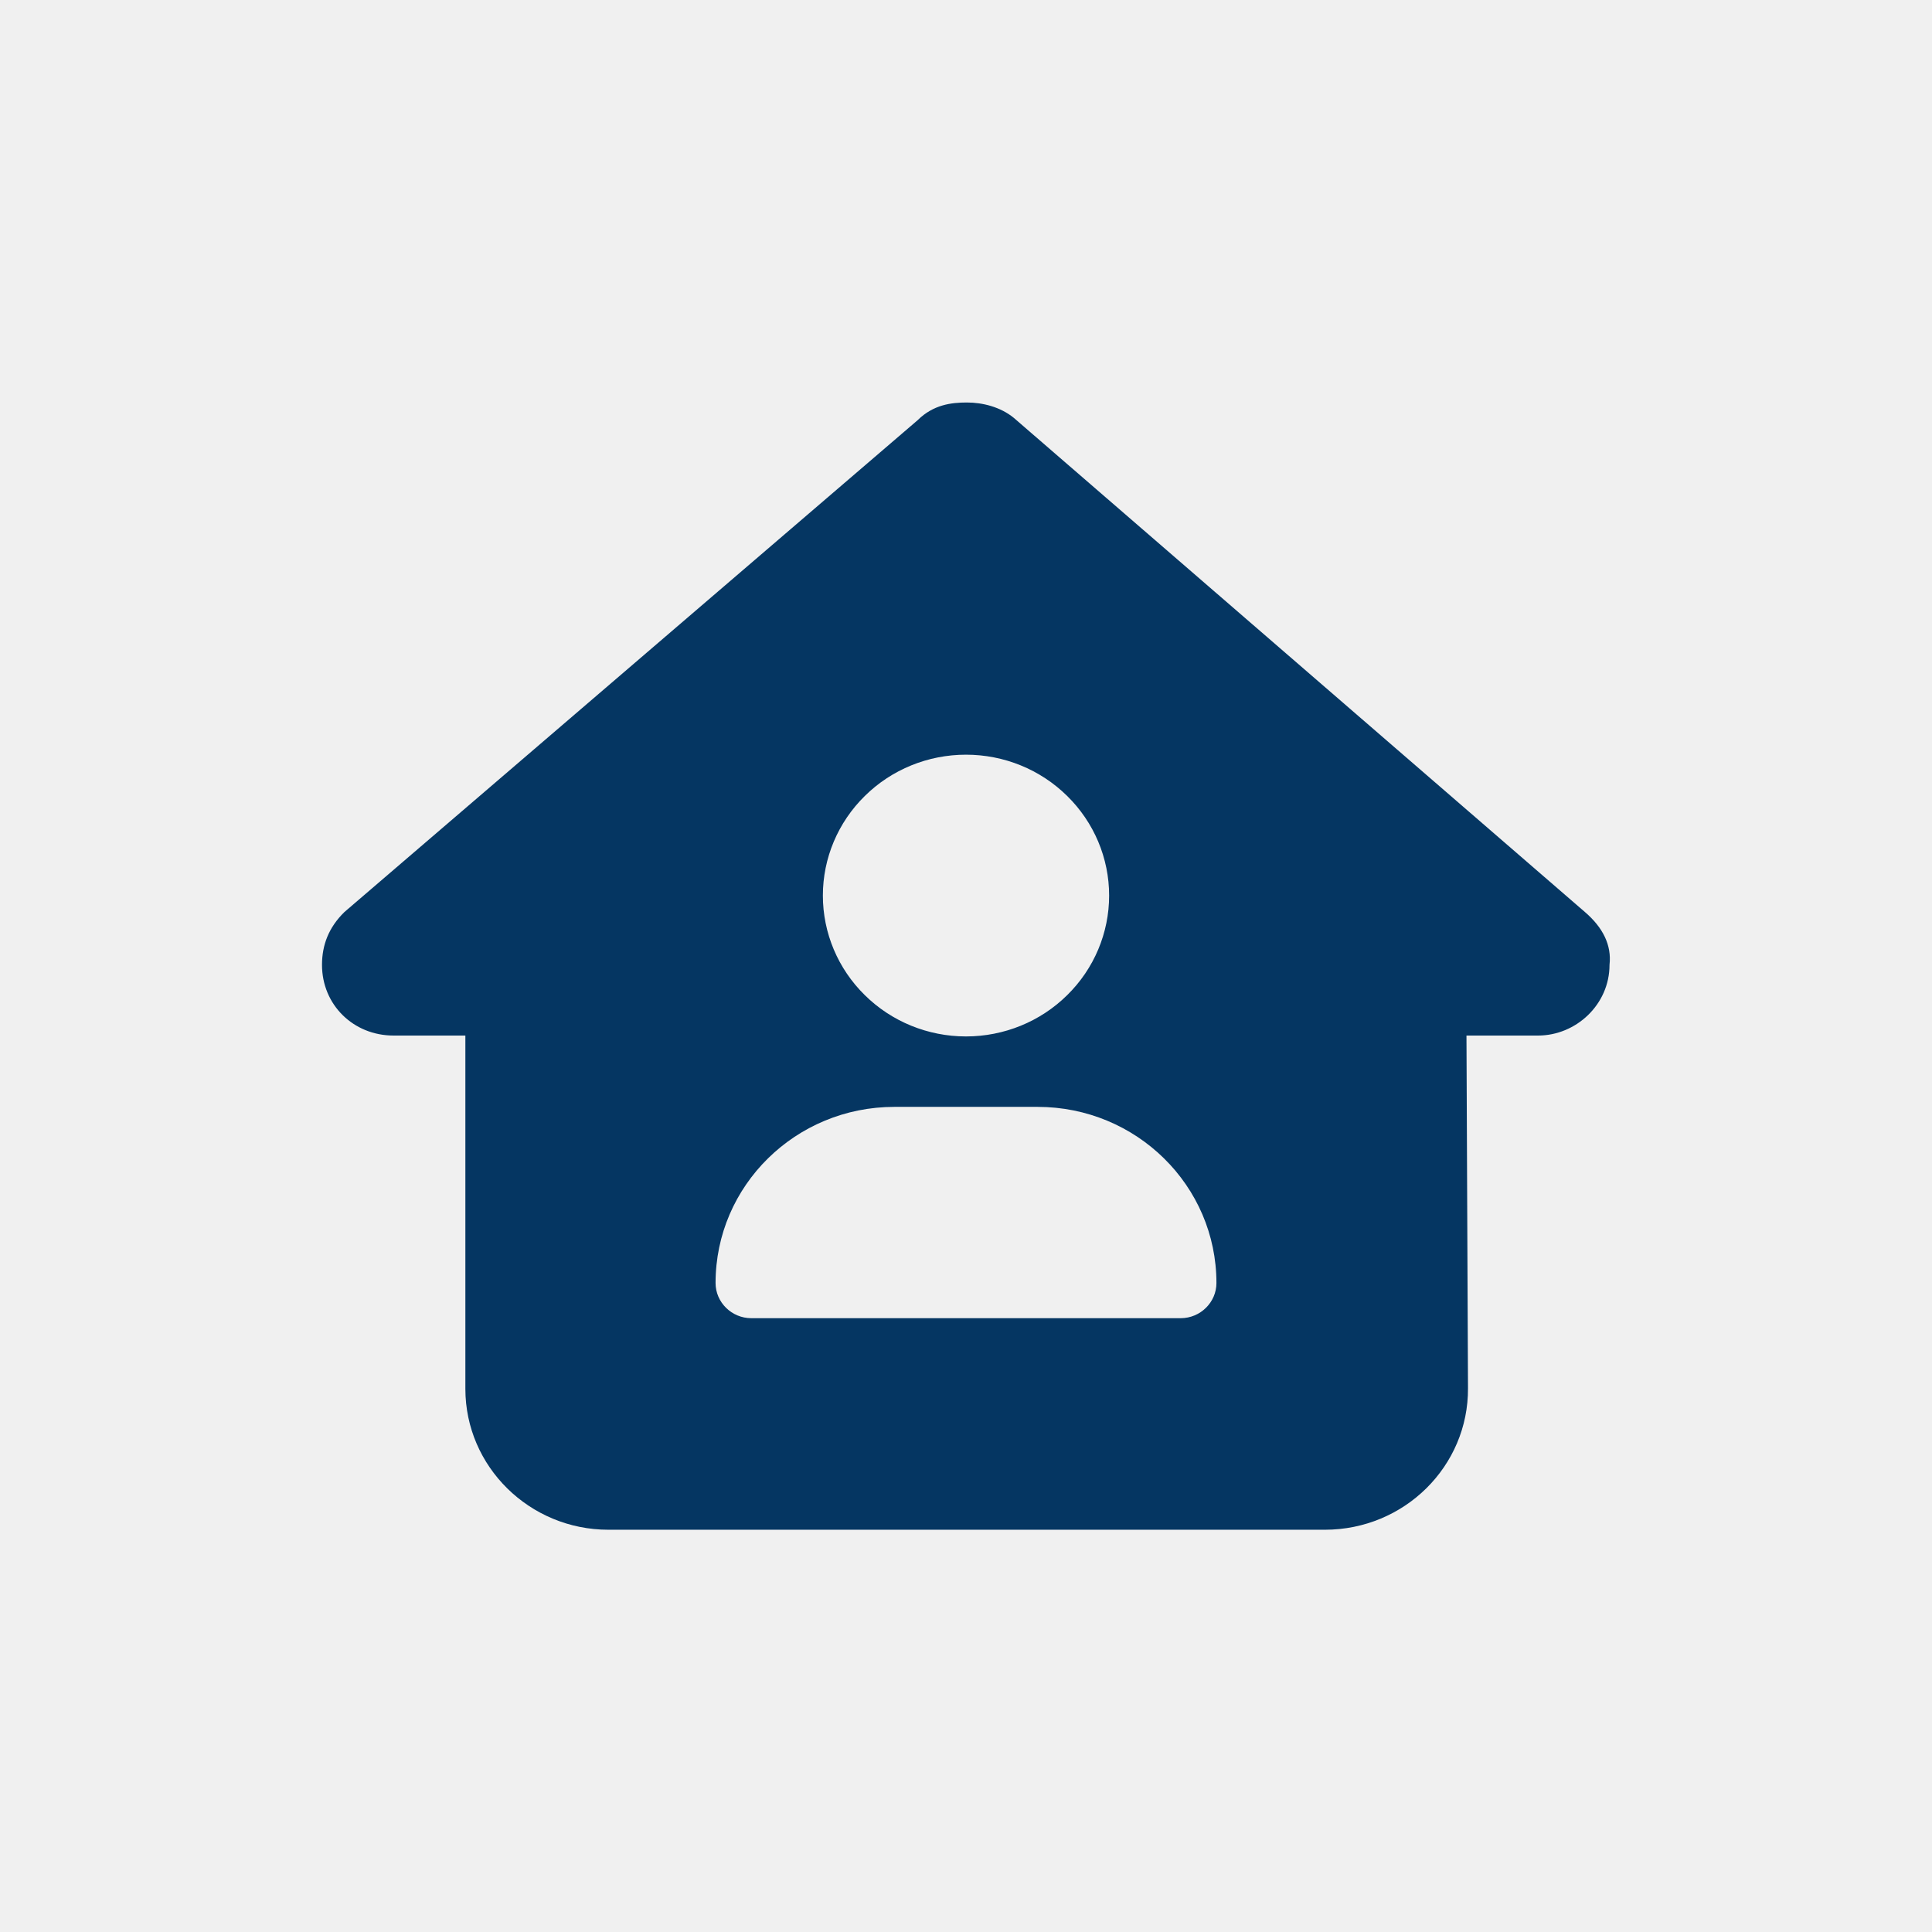
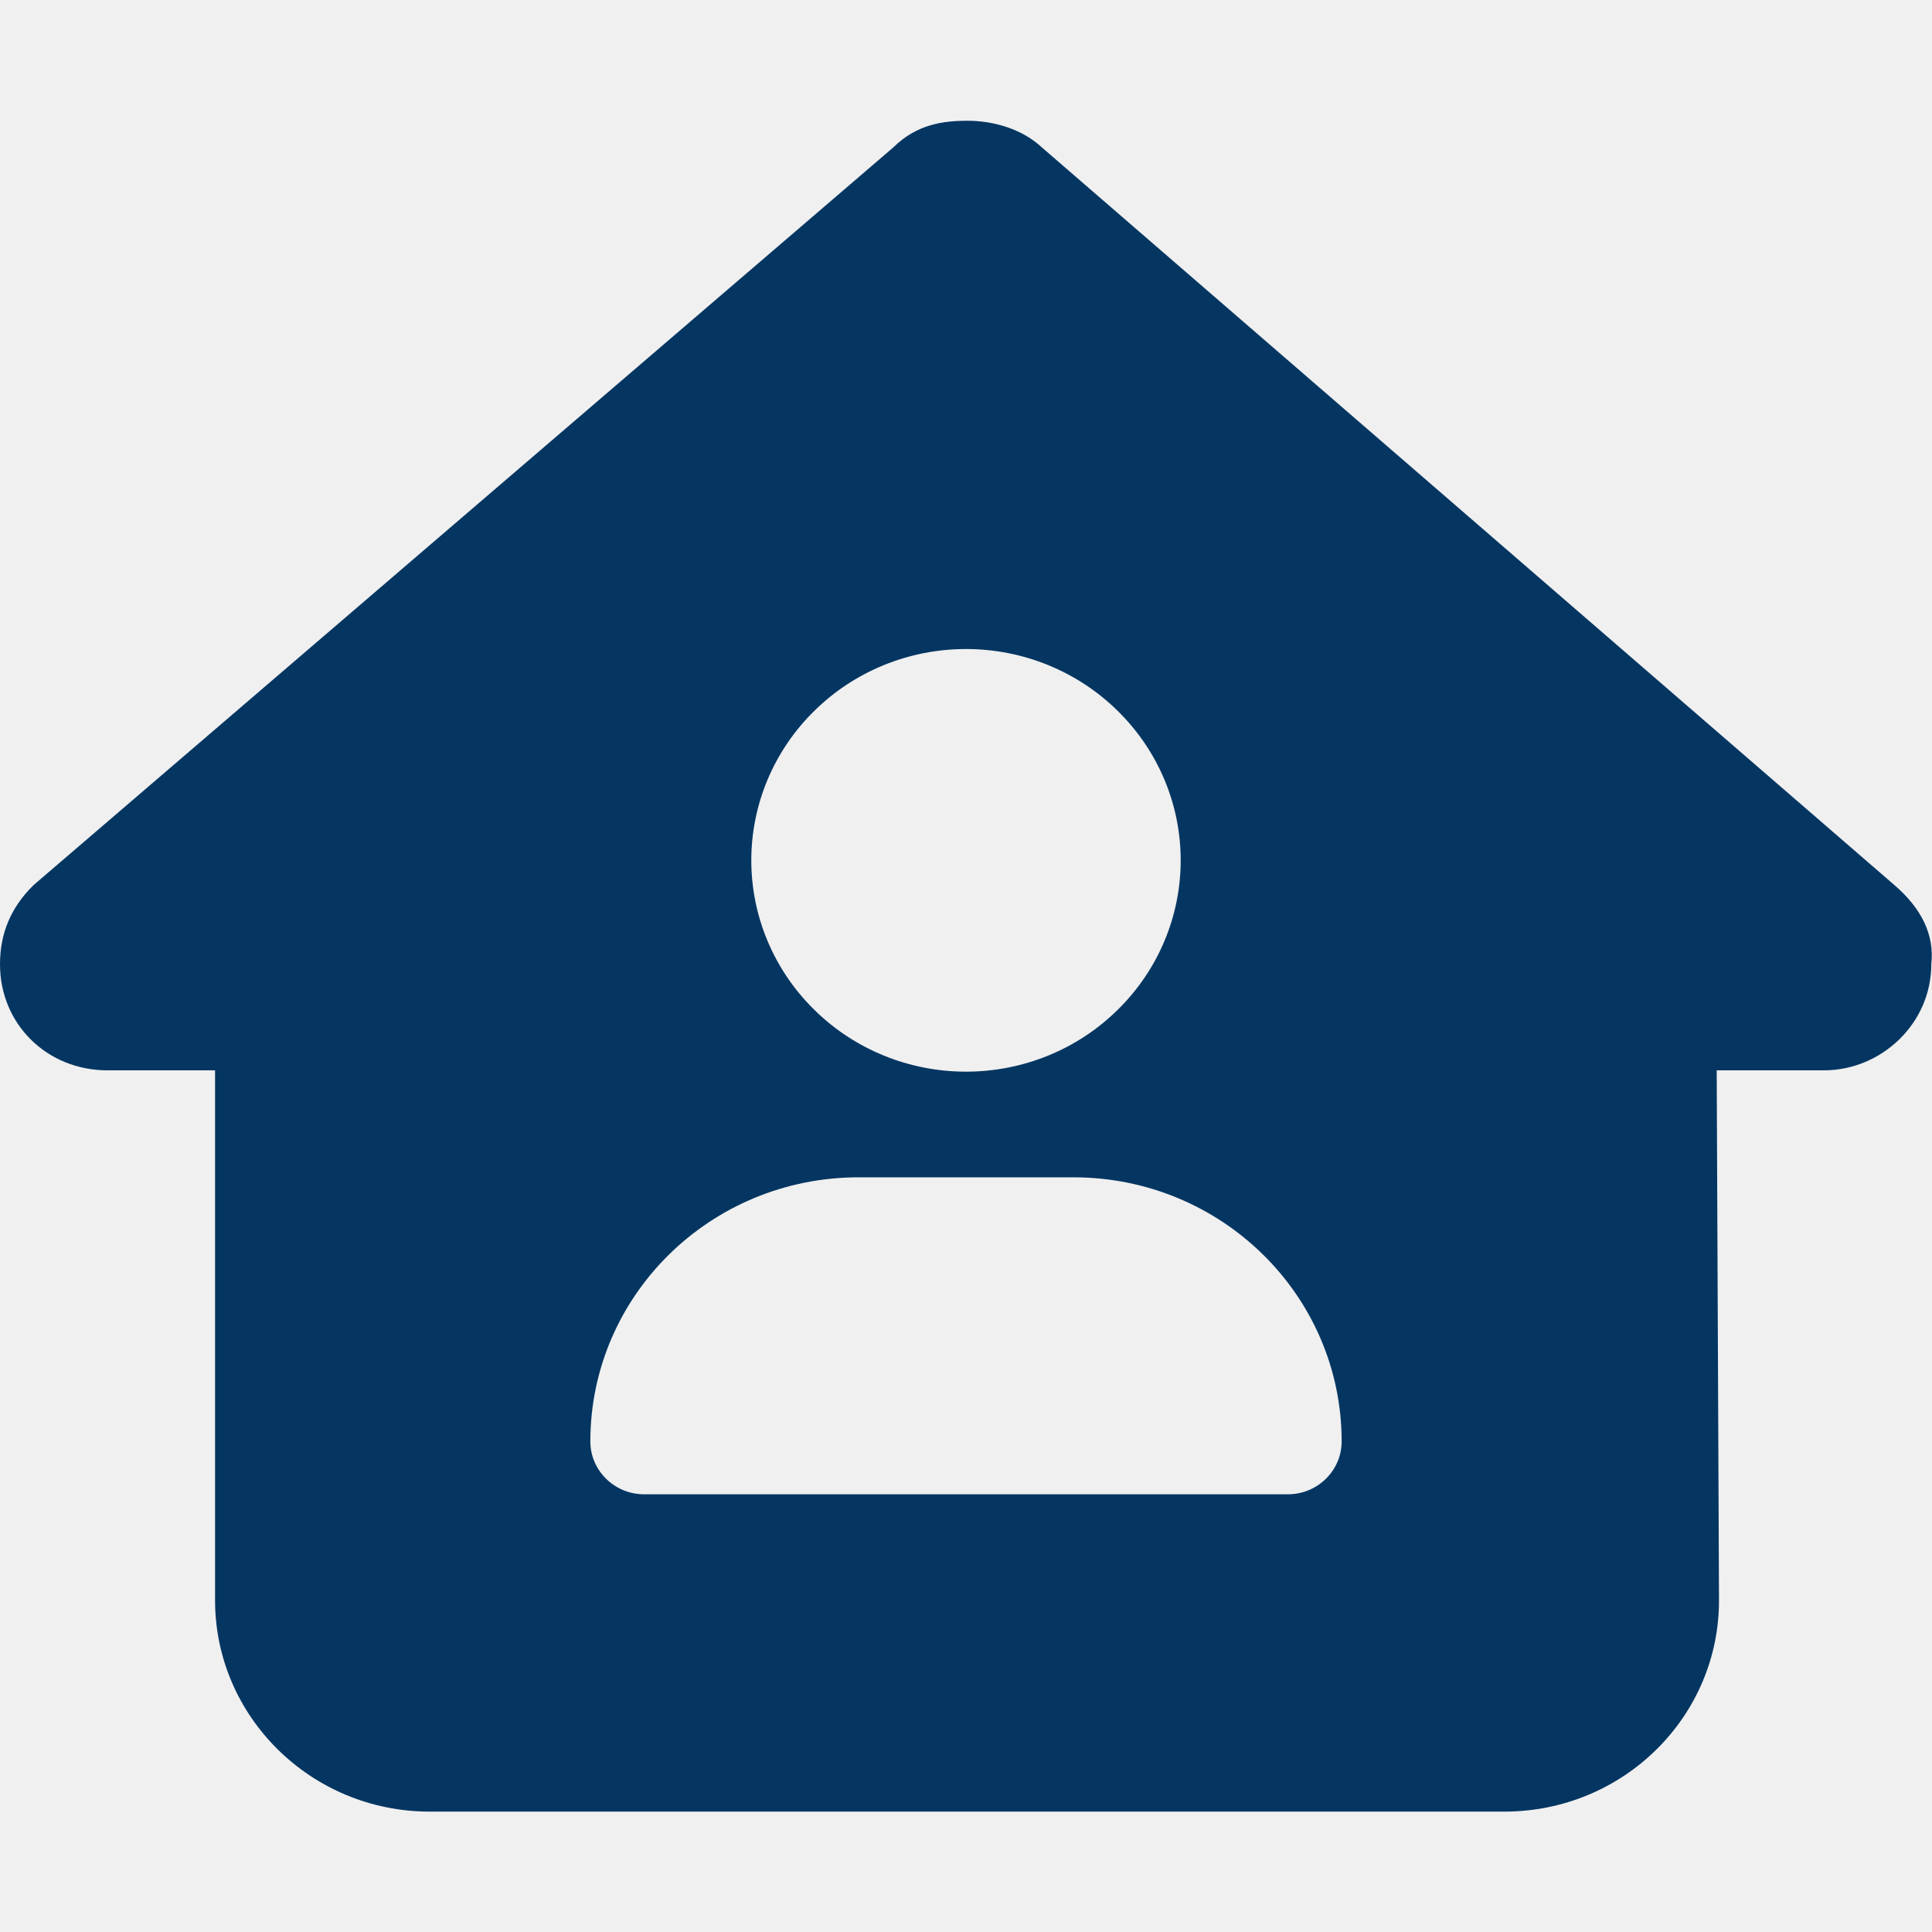
- <svg xmlns="http://www.w3.org/2000/svg" width="24" height="24" viewBox="0 0 24 24" fill="none">
-   <g clip-path="url(#clip0_5349_148427)">
-     <path d="M19.994 11.986C19.994 12.479 19.578 12.864 19.106 12.864H18.217L18.236 17.244C18.242 18.215 17.444 19.003 16.458 19.003H7.558C6.578 19.003 5.781 18.218 5.781 17.253V12.864H4.889C4.389 12.864 4 12.481 4 11.986C4 11.74 4.083 11.521 4.278 11.33L11.4 5.219C11.594 5.027 11.817 5 12.011 5C12.206 5 12.428 5.055 12.594 5.191L19.689 11.33C19.911 11.521 20.022 11.74 19.994 11.986ZM13.778 11.125C13.778 10.661 13.591 10.216 13.257 9.888C12.924 9.559 12.472 9.375 12 9.375C11.528 9.375 11.076 9.559 10.743 9.888C10.409 10.216 10.222 10.661 10.222 11.125C10.222 11.589 10.409 12.034 10.743 12.362C11.076 12.691 11.528 12.875 12 12.875C12.472 12.875 12.924 12.691 13.257 12.362C13.591 12.034 13.778 11.589 13.778 11.125ZM11.111 13.75C9.883 13.75 8.889 14.729 8.889 15.938C8.889 16.178 9.089 16.375 9.333 16.375H14.667C14.911 16.375 15.111 16.178 15.111 15.938C15.111 14.729 14.117 13.75 12.889 13.75H11.111Z" fill="#053662" />
-   </g>
-   <defs>
-     <clipPath id="clip0_5349_148427">
-       <rect width="16" height="14" fill="white" transform="translate(4 5)" />
-     </clipPath>
-   </defs>
+ <svg xmlns="http://www.w3.org/2000/svg" width="24" height="24" viewBox="4 4 16 16" fill="none">
+   <path d="M19.994 11.986C19.994 12.479 19.578 12.864 19.106 12.864H18.217L18.236 17.244C18.242 18.215 17.444 19.003 16.458 19.003H7.558C6.578 19.003 5.781 18.218 5.781 17.253V12.864H4.889C4.389 12.864 4 12.481 4 11.986C4 11.74 4.083 11.521 4.278 11.33L11.4 5.219C11.594 5.027 11.817 5 12.011 5C12.206 5 12.428 5.055 12.594 5.191L19.689 11.33C19.911 11.521 20.022 11.74 19.994 11.986ZM13.778 11.125C13.778 10.661 13.591 10.216 13.257 9.888C12.924 9.559 12.472 9.375 12 9.375C11.528 9.375 11.076 9.559 10.743 9.888C10.409 10.216 10.222 10.661 10.222 11.125C10.222 11.589 10.409 12.034 10.743 12.362C11.076 12.691 11.528 12.875 12 12.875C12.472 12.875 12.924 12.691 13.257 12.362C13.591 12.034 13.778 11.589 13.778 11.125ZM11.111 13.75C9.883 13.75 8.889 14.729 8.889 15.938C8.889 16.178 9.089 16.375 9.333 16.375H14.667C14.911 16.375 15.111 16.178 15.111 15.938C15.111 14.729 14.117 13.75 12.889 13.75H11.111Z" fill="#053662" />
</svg>
